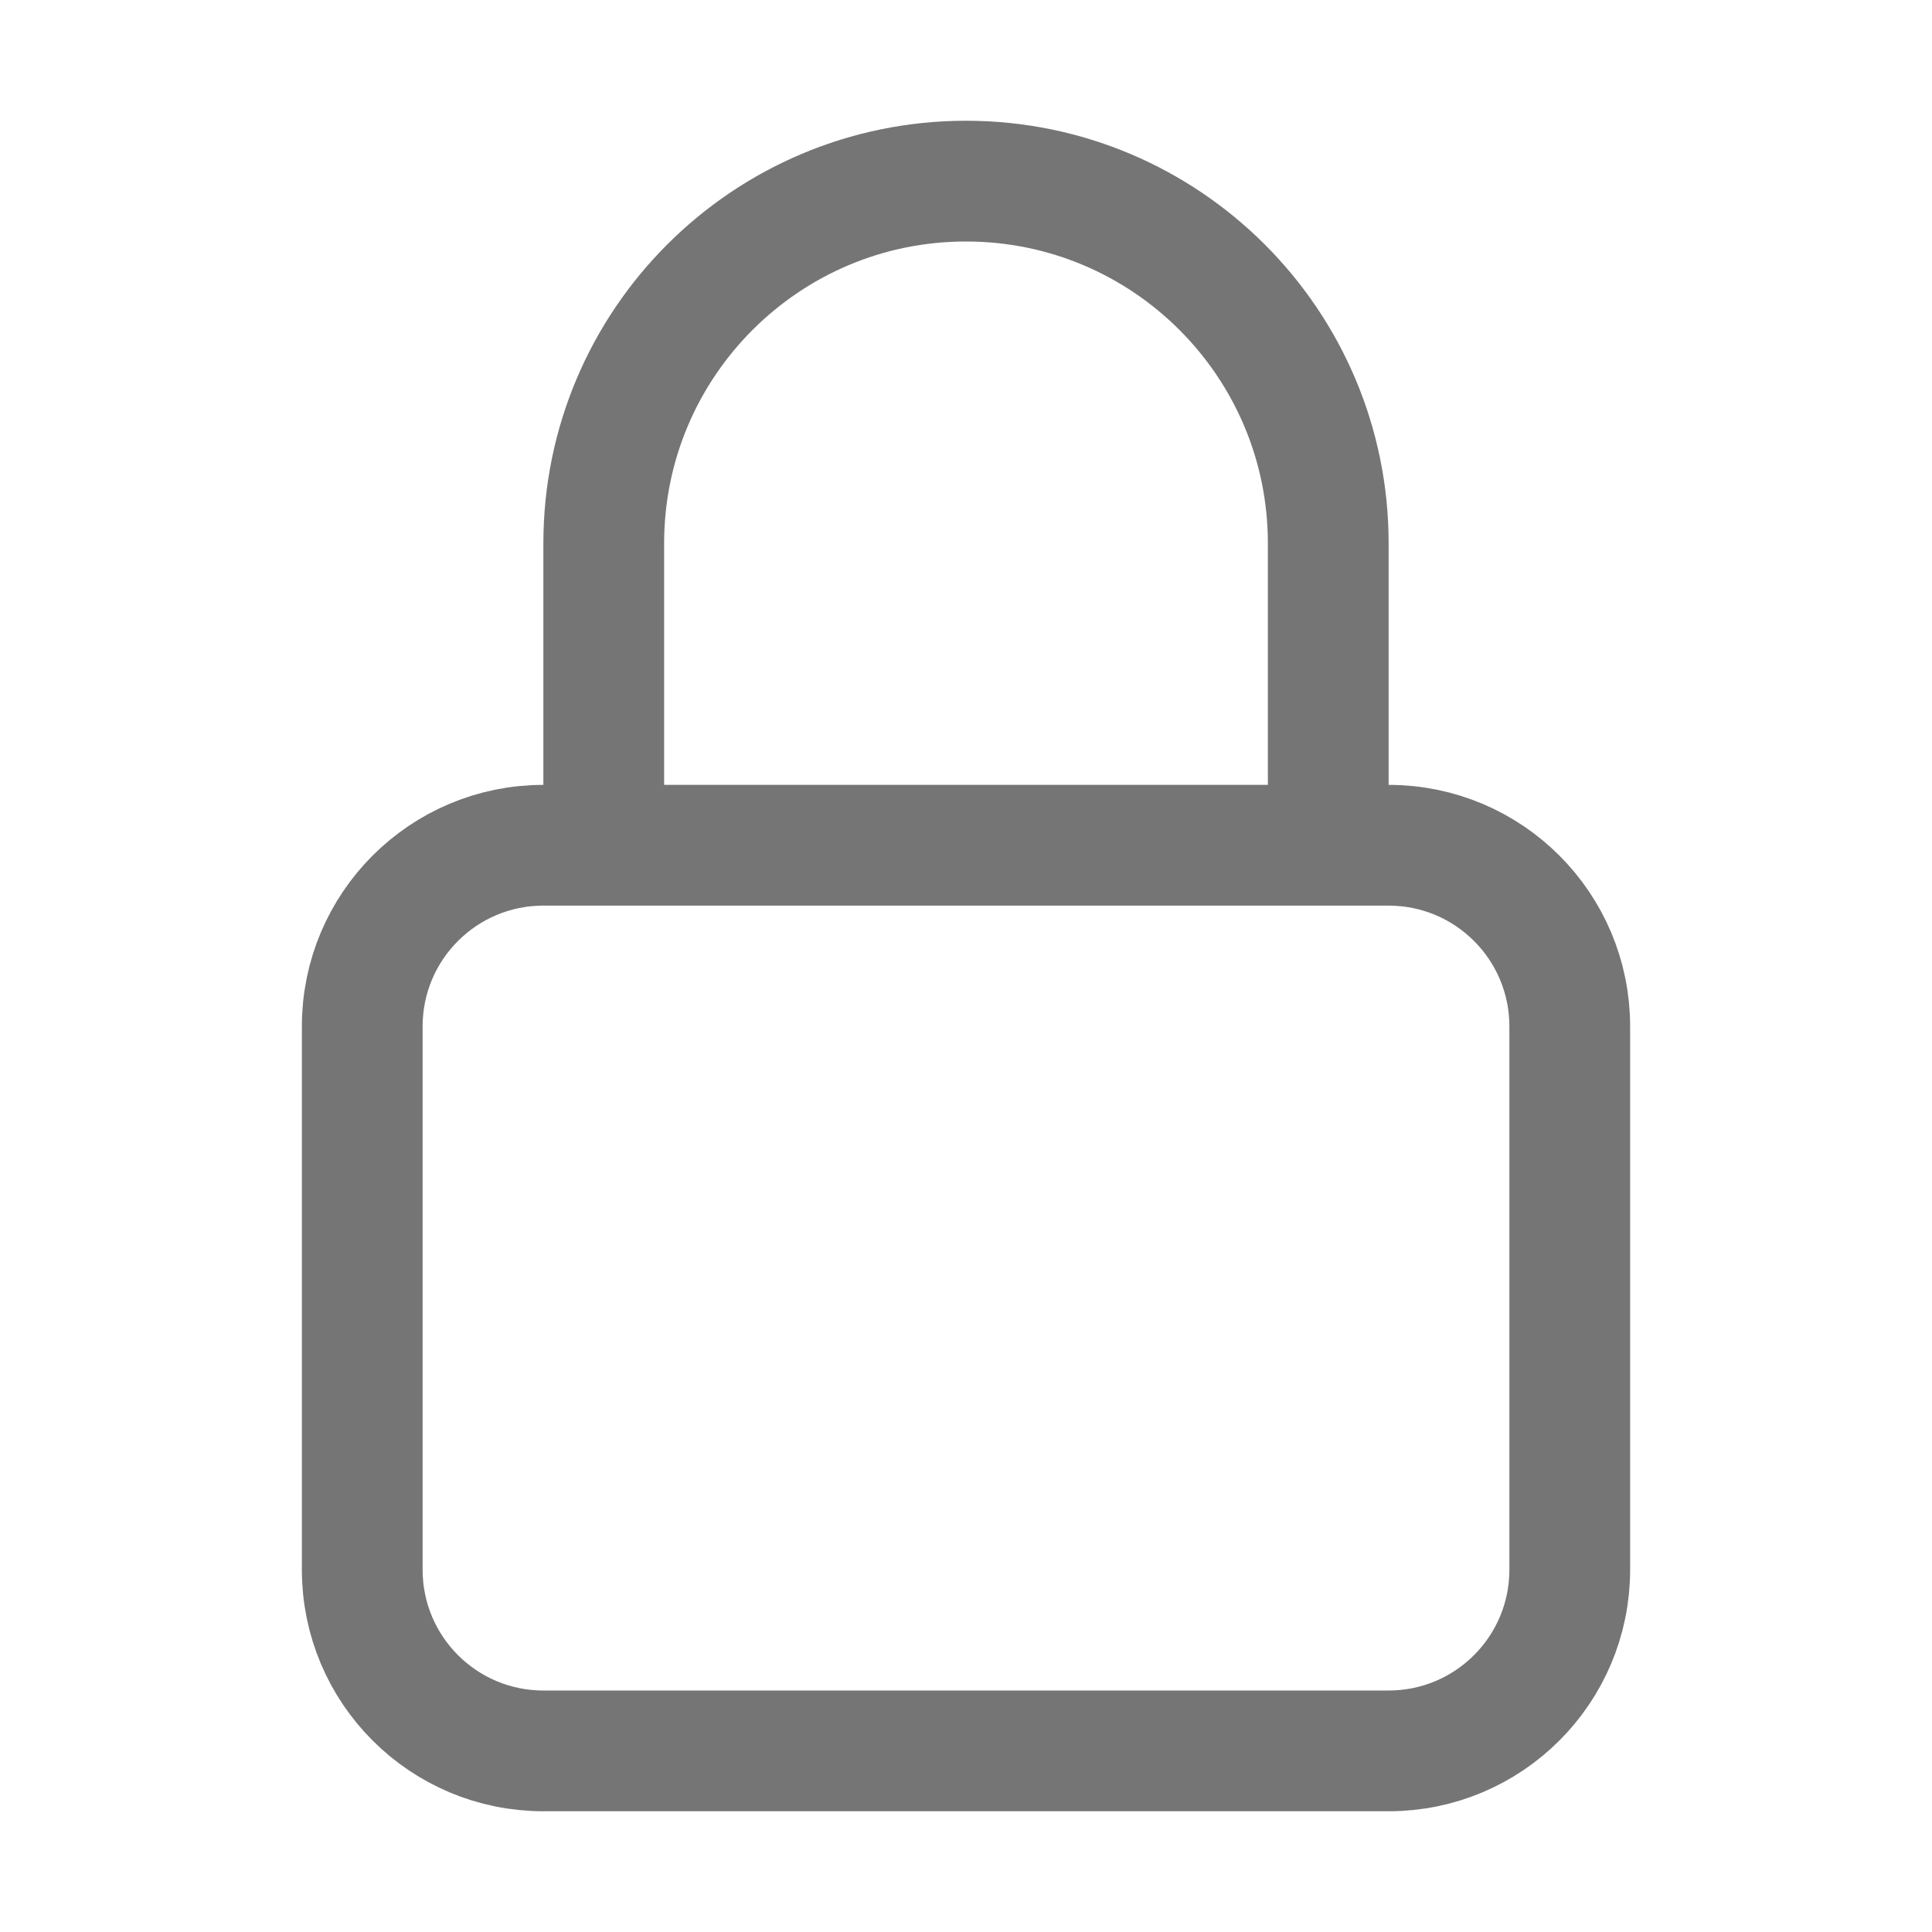
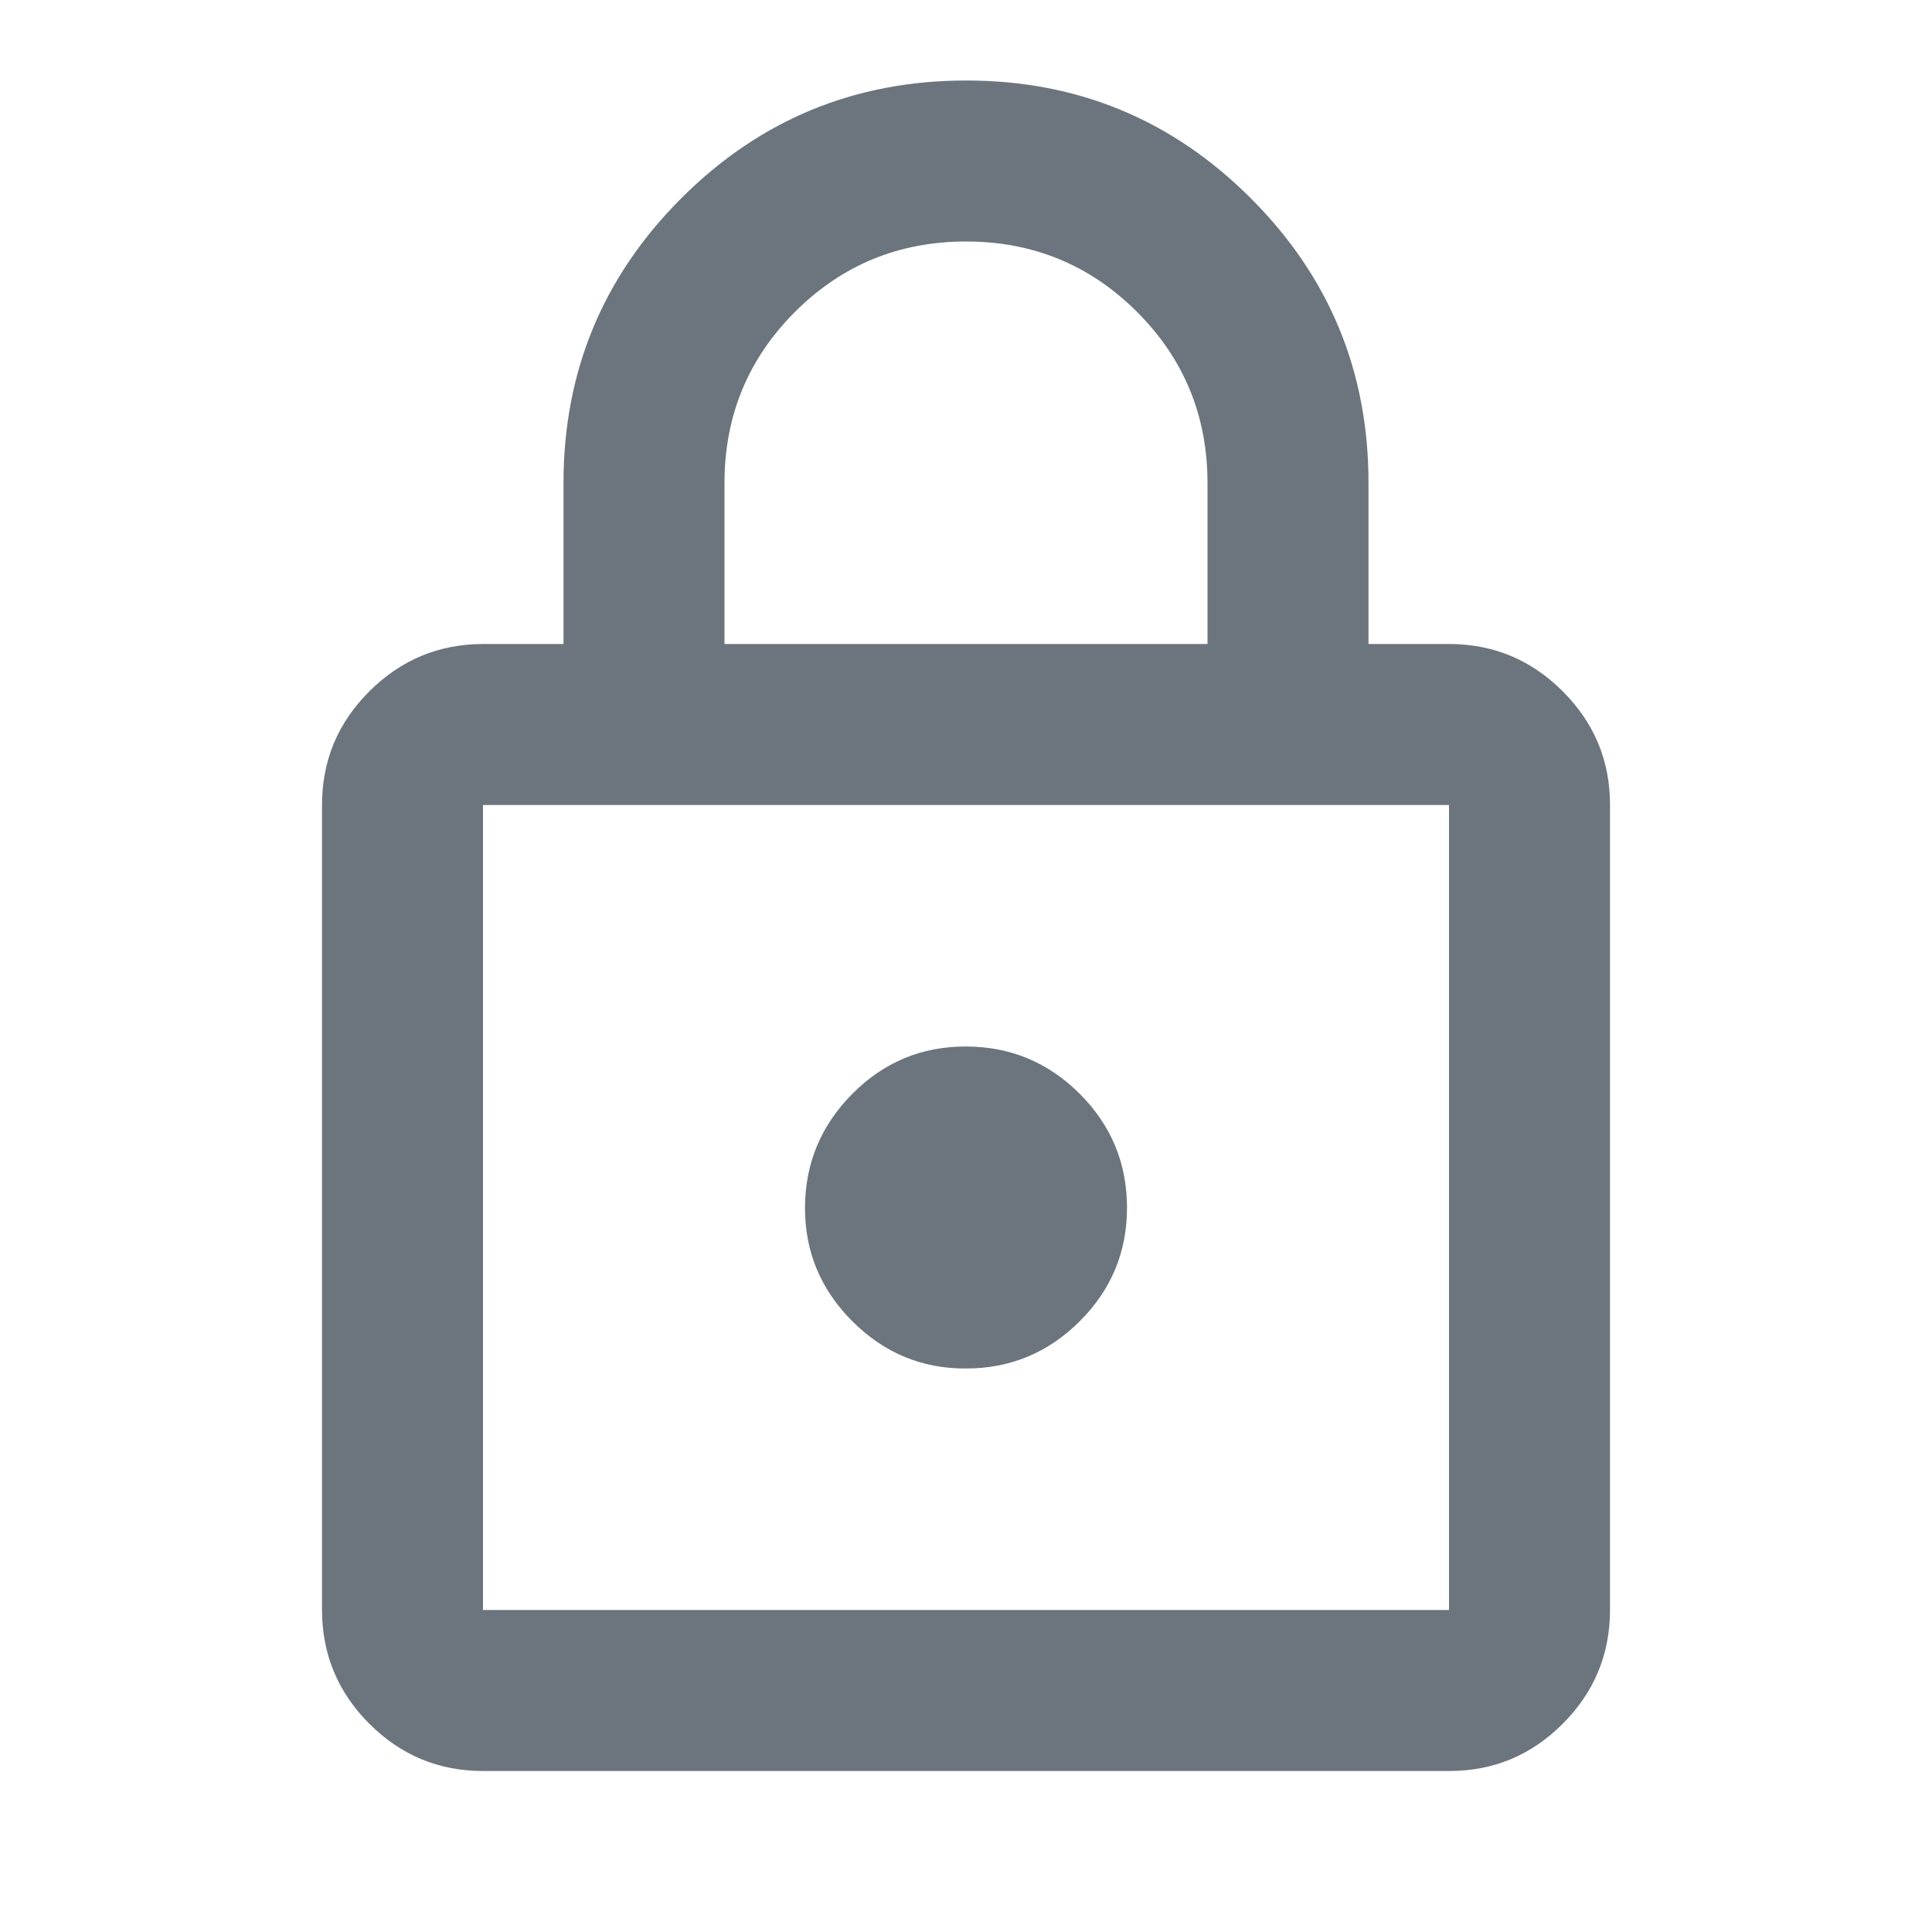
<svg xmlns="http://www.w3.org/2000/svg" width="24" height="24" viewBox="0 0 24 24" fill="none">
-   <path d="M16.5 10.5V6.75C16.5 4.265 14.485 2.25 12 2.25C9.515 2.25 7.5 4.265 7.5 6.75V10.5M6.75 21.75H17.25C18.493 21.75 19.5 20.743 19.5 19.5V12.75C19.5 11.507 18.493 10.5 17.25 10.5H6.75C5.507 10.5 4.5 11.507 4.5 12.75V19.5C4.5 20.743 5.507 21.75 6.75 21.75Z" stroke="#757575" stroke-width="1.5" stroke-linecap="round" stroke-linejoin="round" />
+   <path d="M6 22C5.45 22 4.979 21.804 4.588 21.413C4.197 21.022 4.001 20.551 4 20V10C4 9.45 4.196 8.979 4.588 8.588C4.98 8.197 5.451 8.001 6 8H7V6C7 4.617 7.488 3.438 8.463 2.463C9.438 1.488 10.617 1.001 12 1C13.383 0.999 14.562 1.487 15.538 2.463C16.514 3.439 17.001 4.618 17 6V8H18C18.55 8 19.021 8.196 19.413 8.588C19.805 8.98 20.001 9.451 20 10V20C20 20.55 19.804 21.021 19.413 21.413C19.022 21.805 18.551 22.001 18 22H6ZM6 20H18V10H6V20ZM12 17C12.55 17 13.021 16.804 13.413 16.413C13.805 16.022 14.001 15.551 14 15C13.999 14.449 13.804 13.979 13.413 13.588C13.022 13.197 12.551 13.001 12 13C11.449 12.999 10.978 13.195 10.588 13.588C10.198 13.981 10.002 14.452 10 15C9.998 15.548 10.194 16.019 10.588 16.413C10.982 16.807 11.453 17.003 12 17ZM9 8H15V6C15 5.167 14.708 4.458 14.125 3.875C13.542 3.292 12.833 3 12 3C11.167 3 10.458 3.292 9.875 3.875C9.292 4.458 9 5.167 9 6V8Z" fill="#6C757D" />
</svg>
